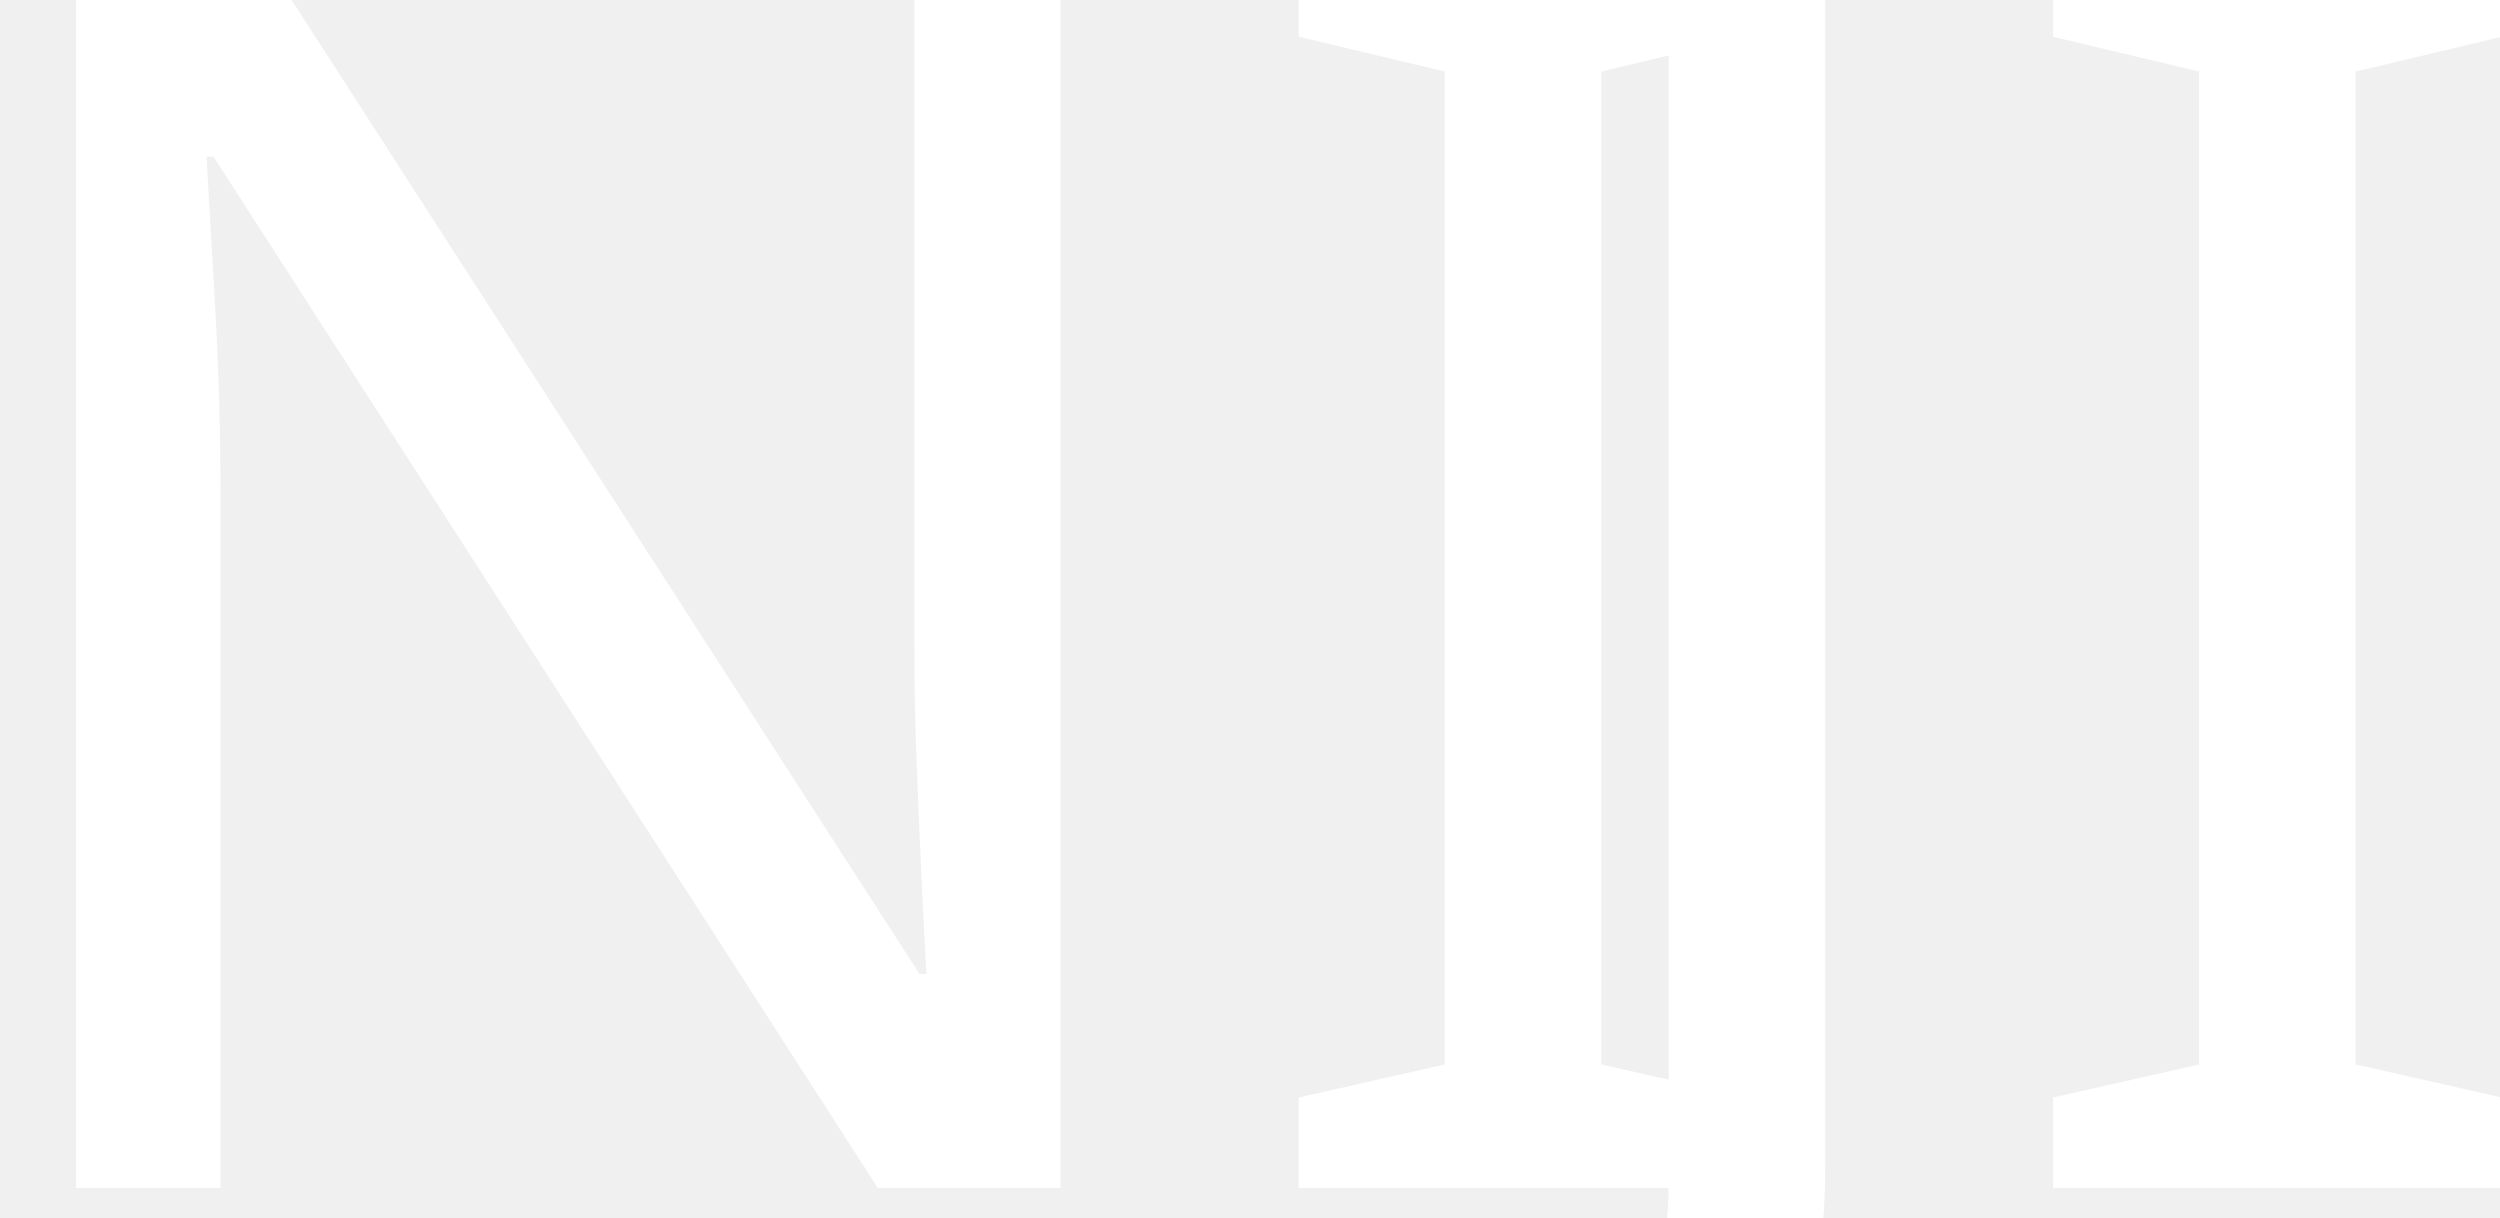
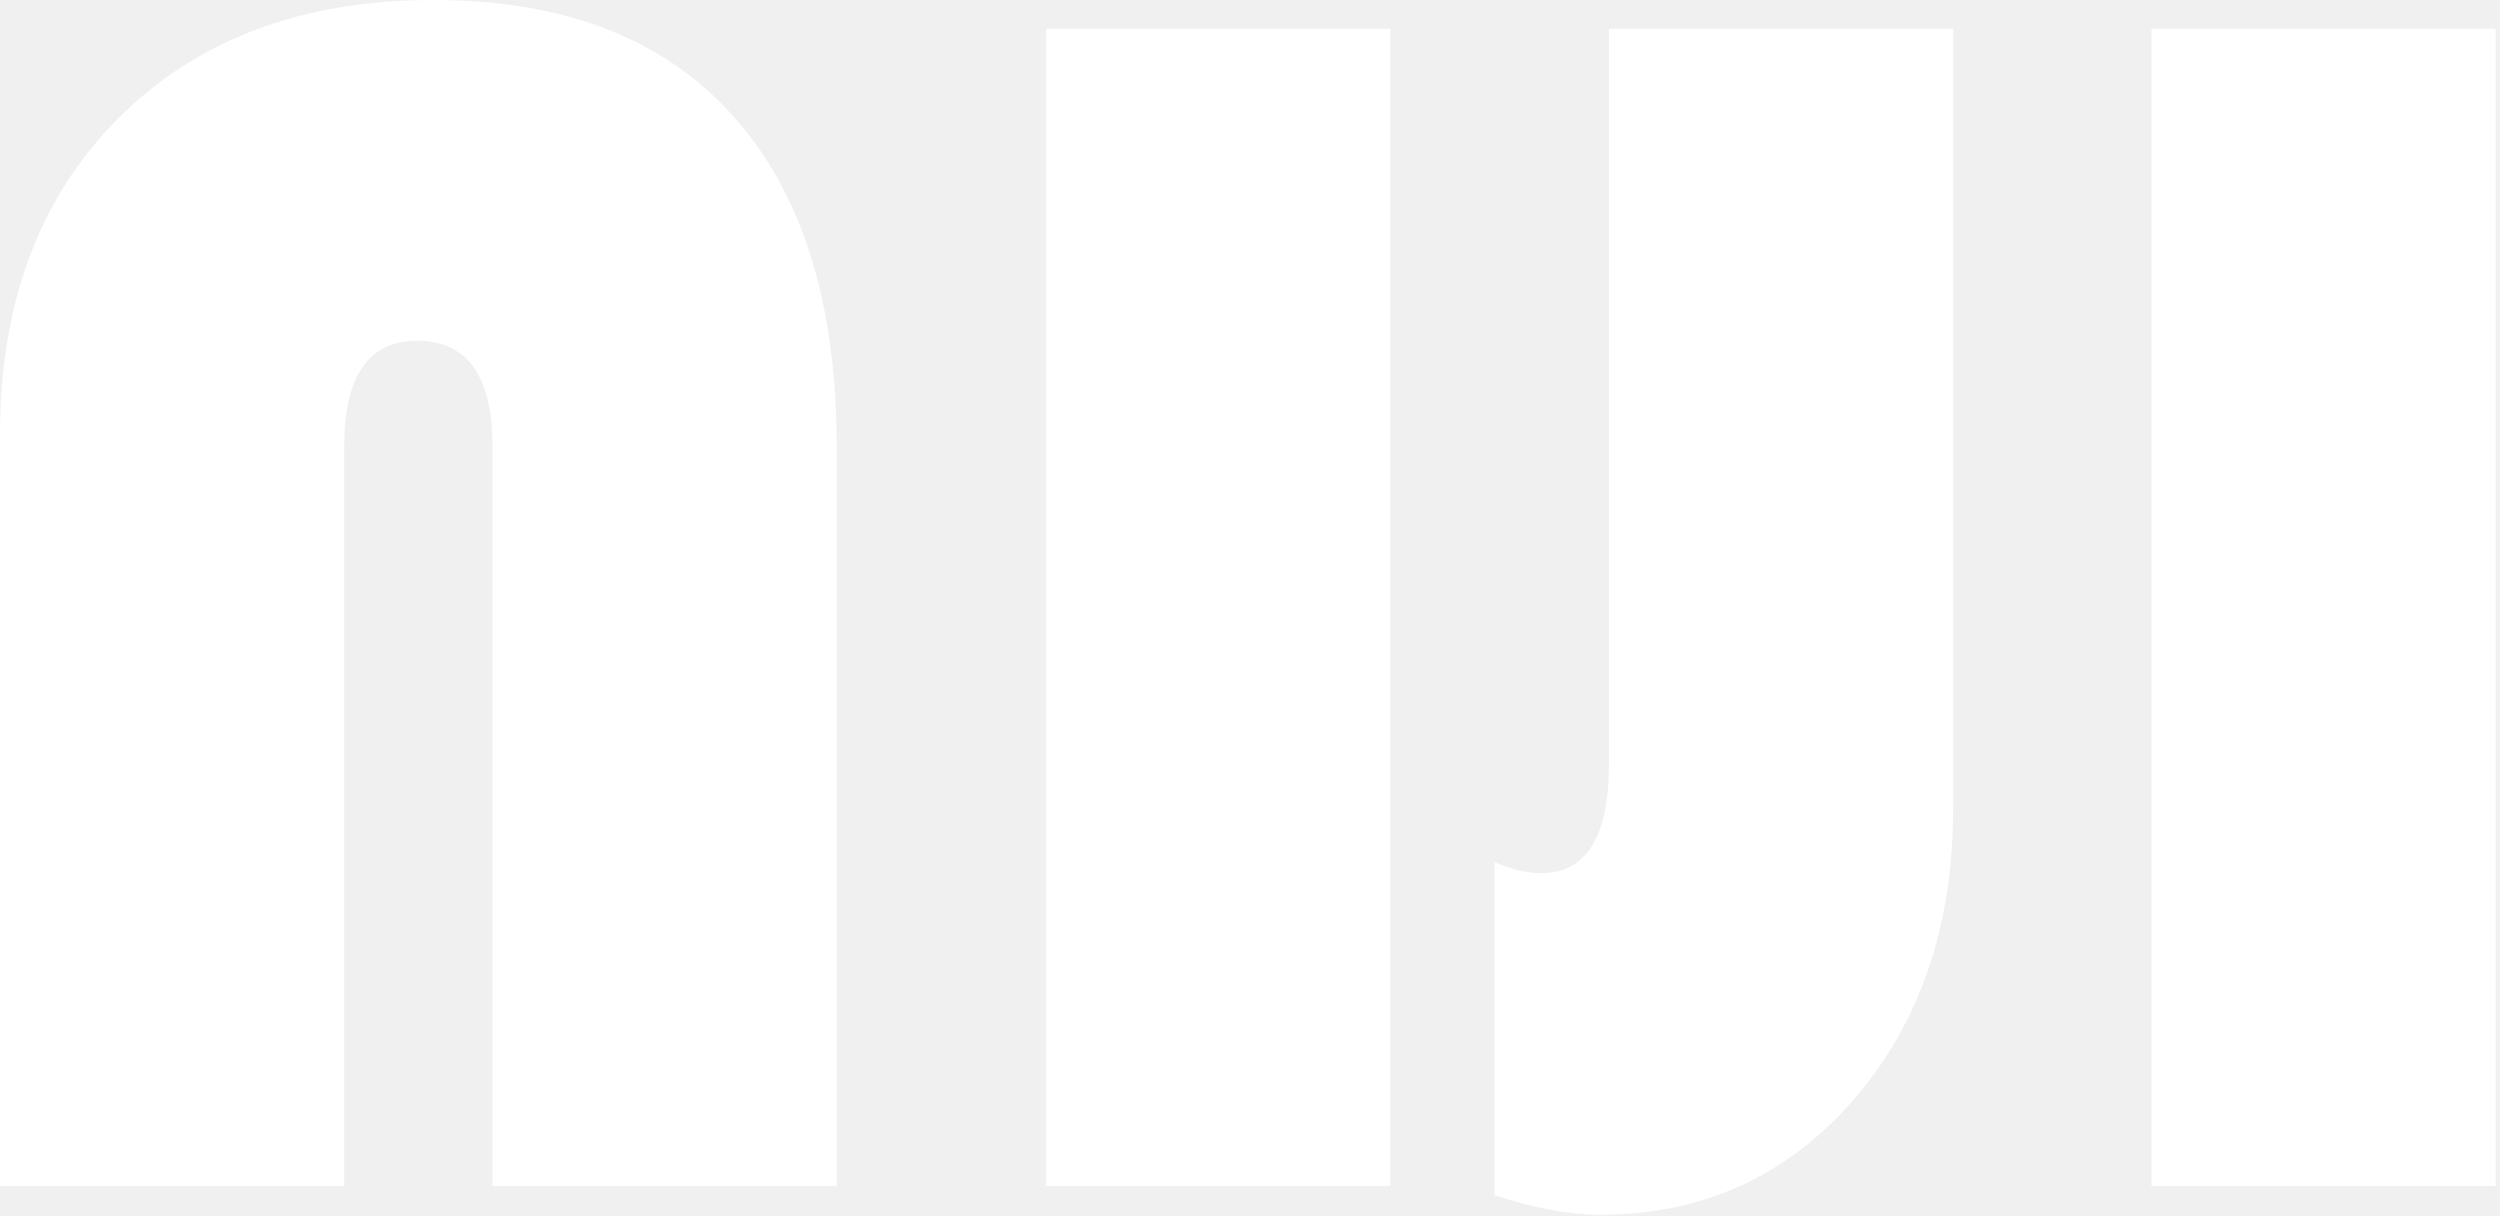
- <svg xmlns="http://www.w3.org/2000/svg" width="100%" height="100%" viewBox="0 0 1797 875" version="1.1" xml:space="preserve" style="fill-rule:evenodd;clip-rule:evenodd;stroke-linejoin:round;stroke-miterlimit:2;">
-   <g transform="matrix(1,0,0,1,-5868.649,-3324.542)">
-     <g transform="matrix(4.166667,0,0,4.166667,5350.342,3246.421)">
-       <g transform="matrix(300,0,0,300,575.4518,223.6807)">
-             </g>
-       <text x="108.427px" y="223.681px" style="font-family:'Bauhaus93', 'Bauhaus 93', fantasy;font-size:300px;fill:white;">NI<tspan x="384.669px " y="223.681px ">J</tspan>I</text>
-     </g>
-   </g>
+ <svg xmlns="http://www.w3.org/2000/svg" width="288" height="140" viewBox="0 0 288 140" fill="none">
+   <path d="M287.5 3.32V136.621H247.852V3.32H287.5Z" fill="white" />
+   <path d="M225 3.32V93.164C225 106.706 221.159 117.904 213.477 126.758C205.794 135.547 196.061 139.941 184.277 139.941C180.827 139.941 176.79 139.193 172.168 137.695V99.316C174.121 100.163 175.911 100.586 177.539 100.586C182.747 100.586 185.352 96.387 185.352 87.988V3.32H225Z" fill="white" />
+   <path d="M160.156 3.32V136.621H120.508V3.32H160.156Z" fill="white" />
+   <path d="M0 136.621V50.098C0 34.928 4.525 22.787 13.574 13.672C22.689 4.557 34.798 0 49.902 0C64.941 0 76.432 4.427 84.375 13.281C92.383 22.135 96.387 34.863 96.387 51.465V136.621H56.738V51.465C56.738 43.327 53.841 39.258 48.047 39.258C42.448 39.258 39.648 43.327 39.648 51.465V136.621H0Z" fill="white" />
</svg>
